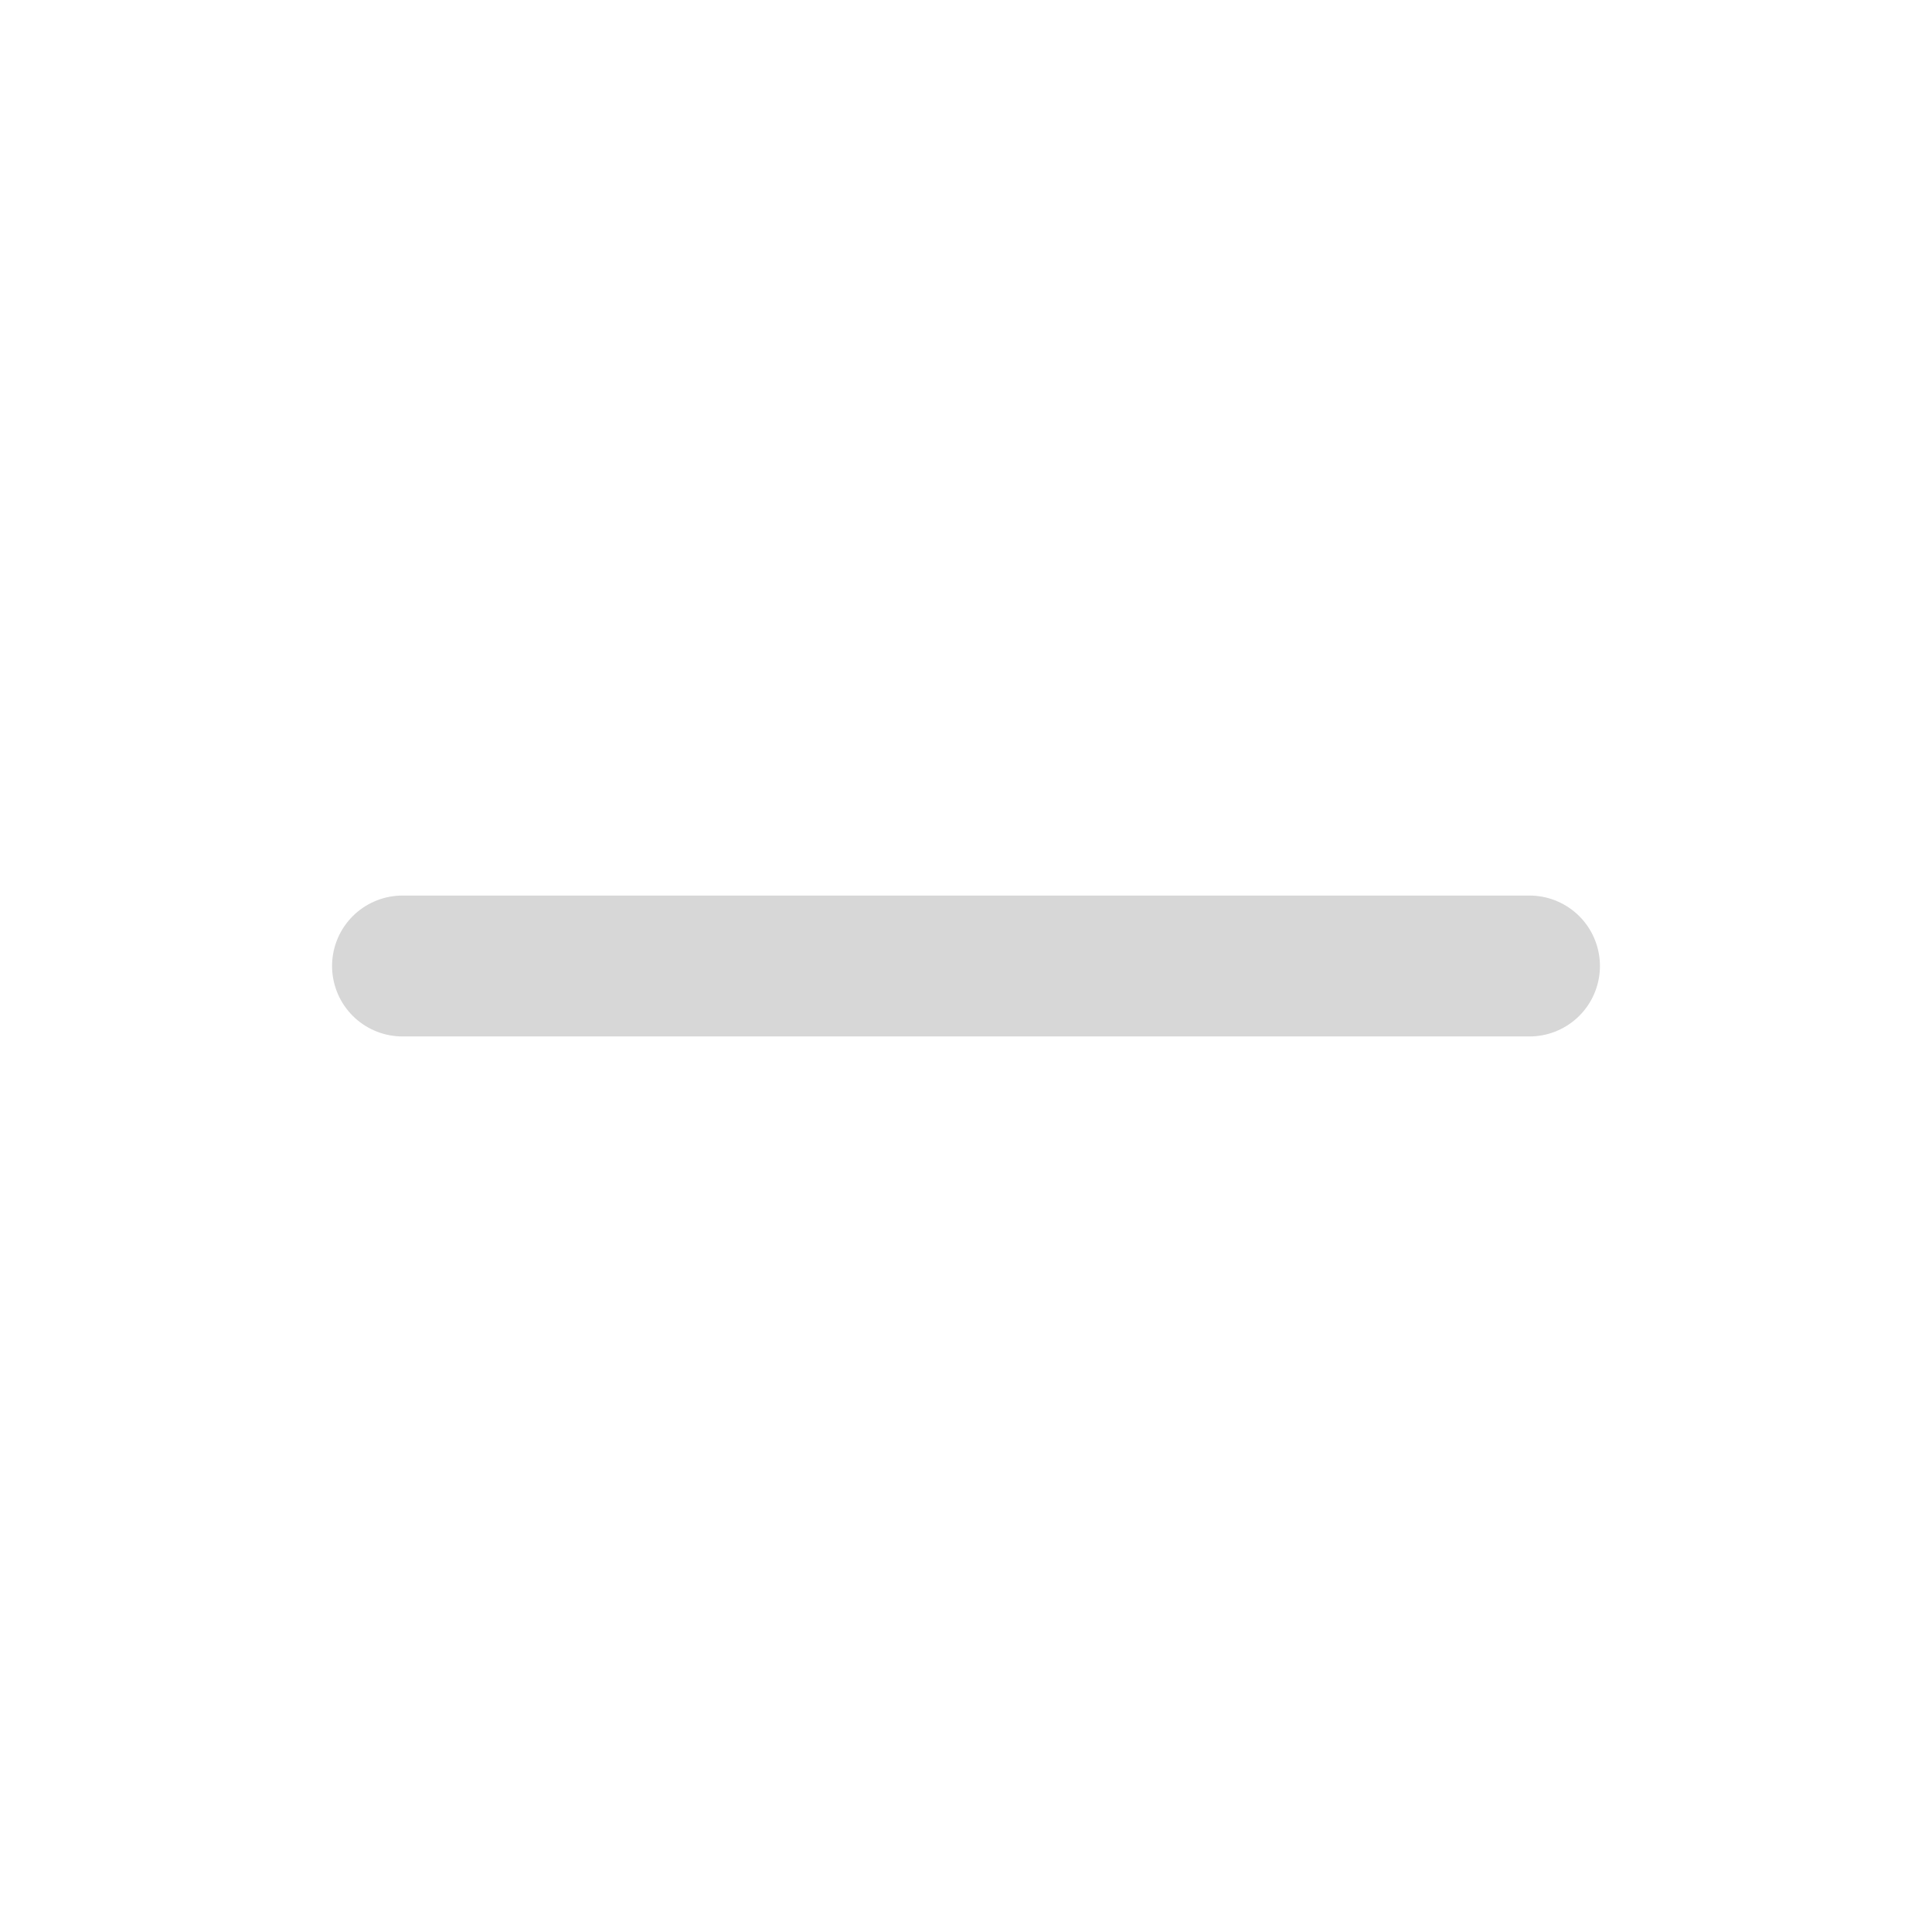
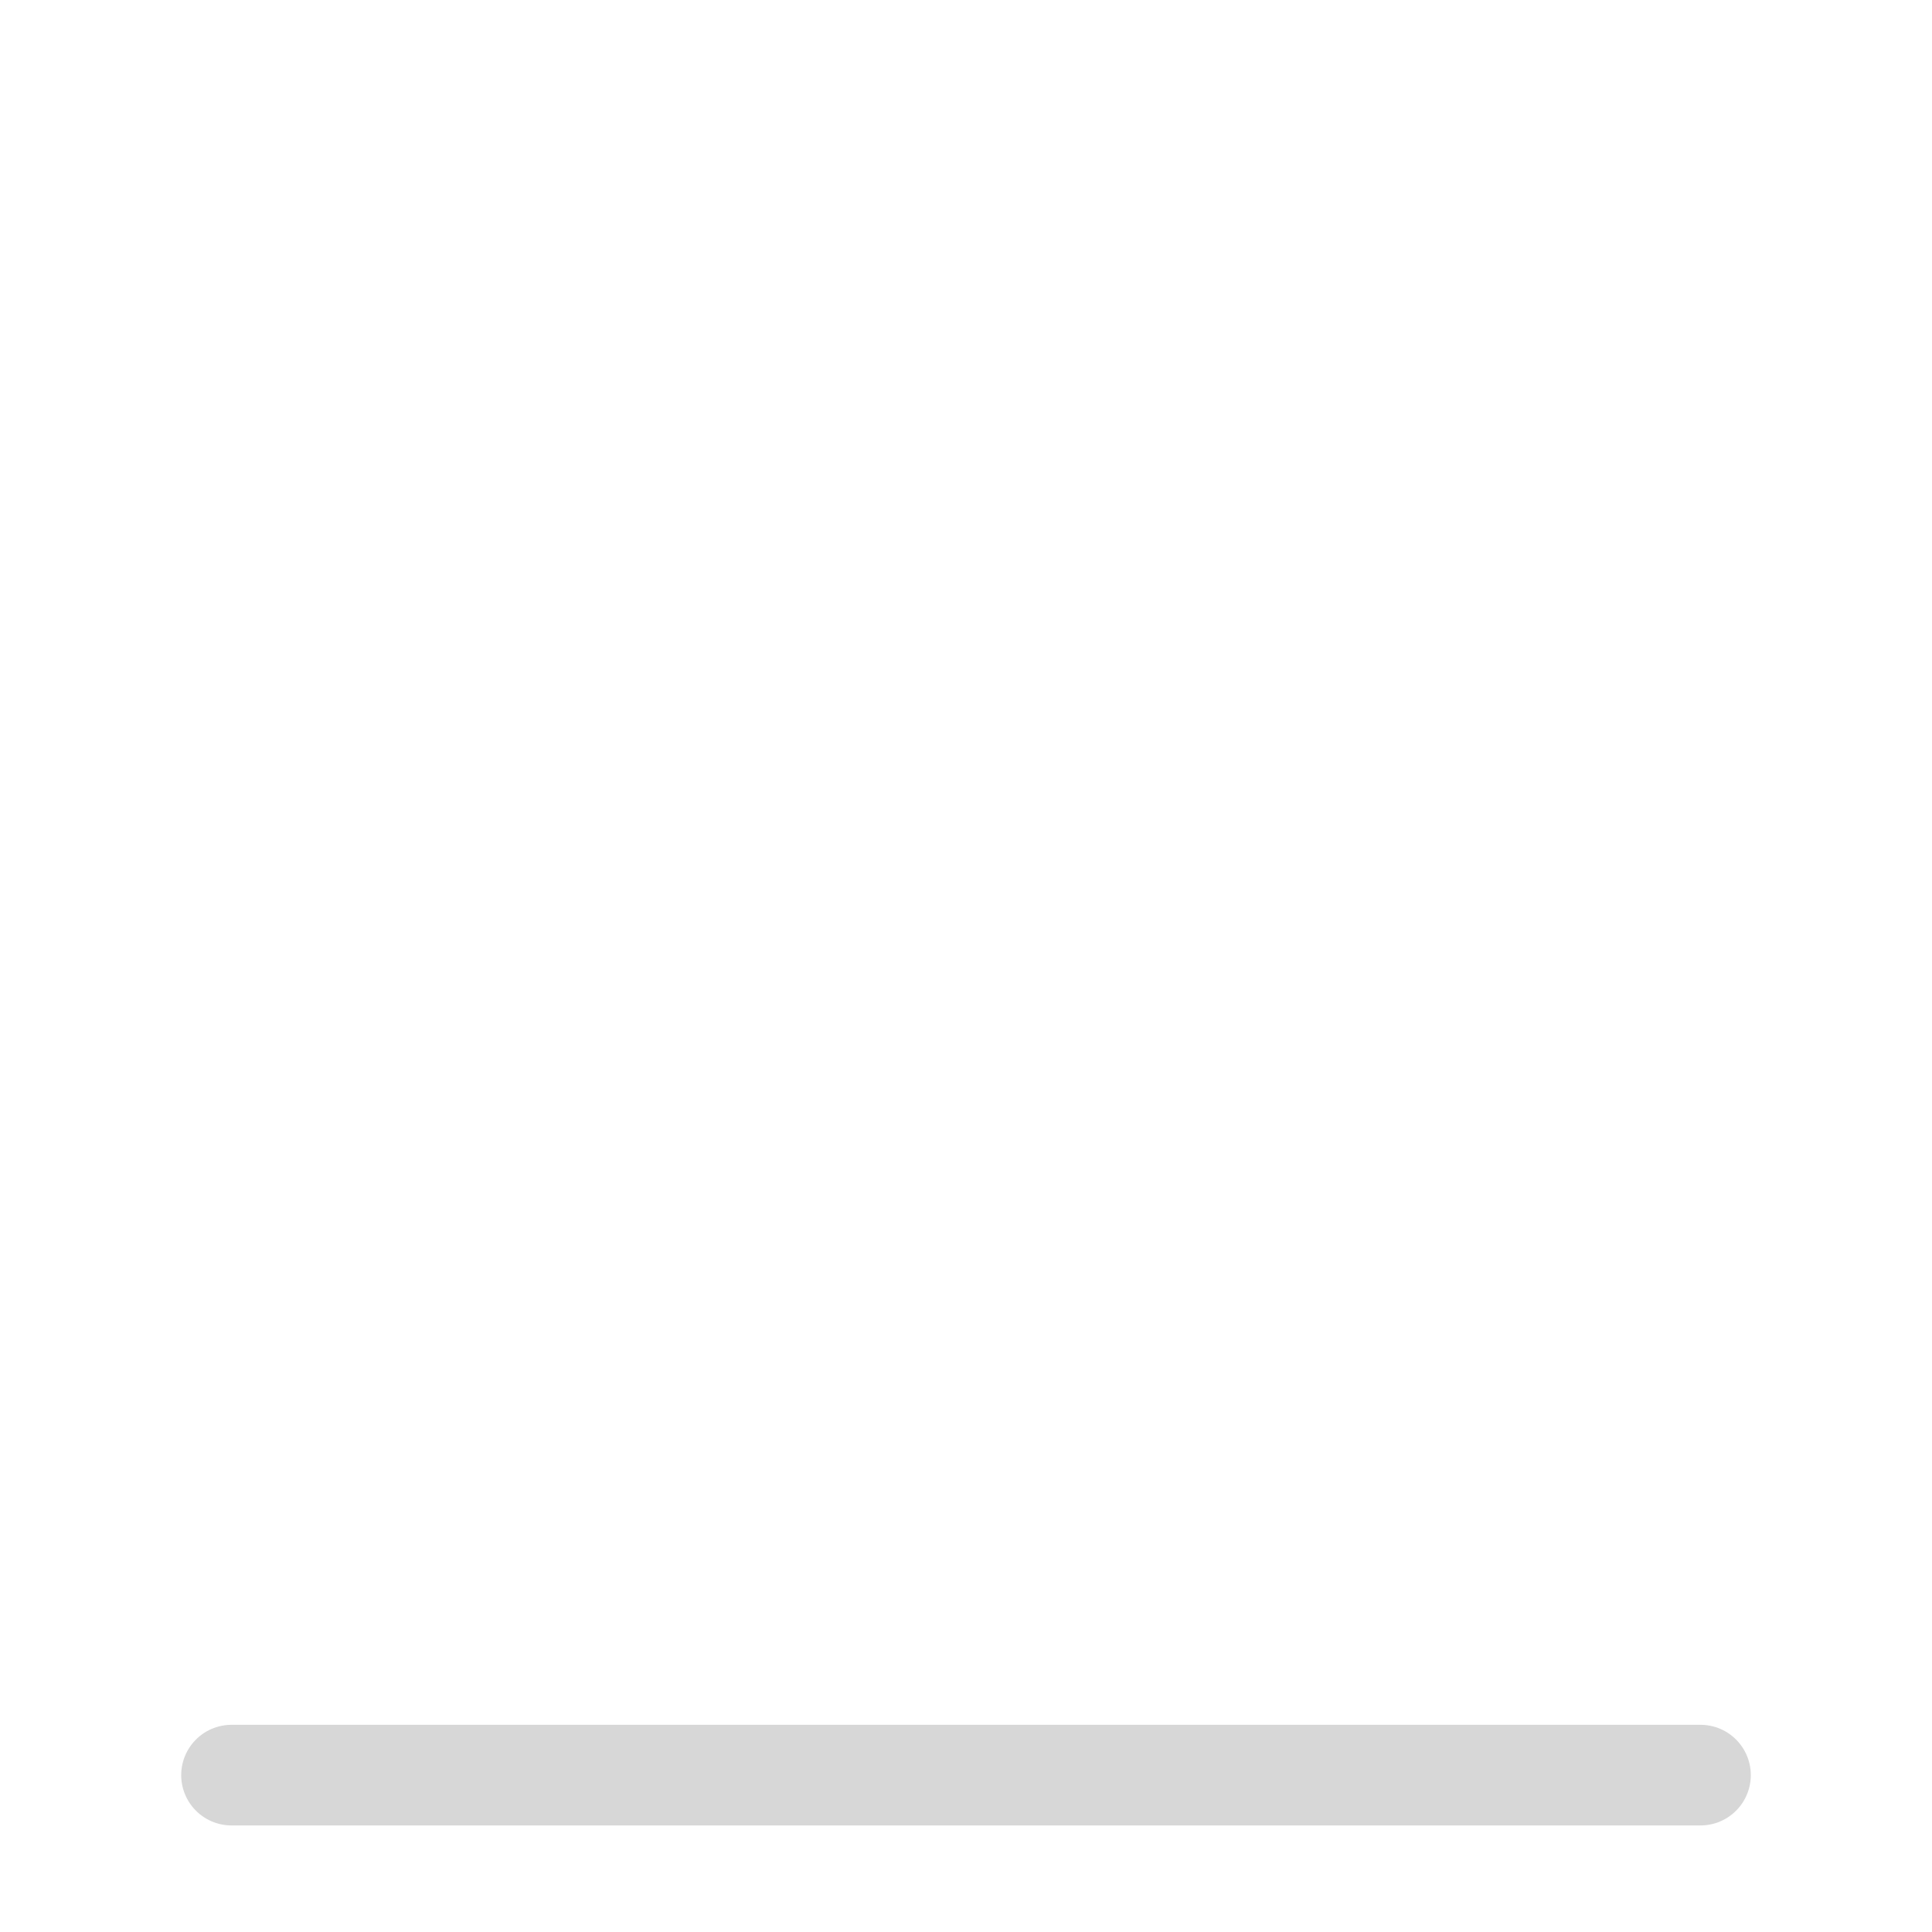
- <svg xmlns="http://www.w3.org/2000/svg" width="24" height="24" viewBox="0 0 24 24" fill="none" stroke-width="1.75" stroke-linecap="round" stroke-linejoin="round">
-   <path d="M5 12 H19" stroke="#D7D7D7" />
+ <svg xmlns="http://www.w3.org/2000/svg" xmlns:ns1="http://schemas.microsoft.com/visio/2003/SVGExtensions/" width="512" height="512" viewBox="0 0 384 384" xml:space="preserve" class="st2" version="1.1" id="svg16" style="font-size:12px;overflow:visible;color-interpolation-filters:sRGB;fill:none;fill-rule:evenodd;stroke-linecap:square;stroke-miterlimit:3">
+   <defs id="defs20" />
+   <ns1:documentProperties ns1:langID="2052" ns1:viewMarkup="false" />
+   <style type="text/css" id="style2">
+ 	
+ 		.st1 {stroke:#d7d7d7;stroke-linecap:round;stroke-linejoin:round;stroke-width:20}
+ 		.st2 {fill:none;fill-rule:evenodd;font-size:12px;overflow:visible;stroke-linecap:square;stroke-miterlimit:3}
+ 	
+ 	</style>
+   <g ns1:mID="0" ns1:index="1" ns1:groupContext="foregroundPage" id="g14" transform="translate(-2.173885,2.2888197e-4)">
+     <ns1:pageProperties ns1:drawingScale="0.0393701" ns1:pageScale="0.0393701" ns1:drawingUnits="24" ns1:shadowOffsetX="9" ns1:shadowOffsetY="-9" />
+     <g id="group443-1" ns1:mID="443" ns1:groupContext="group">
+       <g id="shape444-2" ns1:mID="444" ns1:groupContext="shape" transform="translate(48.189,-31.1811)">
+         <path d="M 0,384 H 291.97" class="st1" id="path10" style="stroke:#d7d7d7;stroke-width:20;stroke-linecap:round;stroke-linejoin:round" />
+       </g>
+     </g>
+   </g>
</svg>
